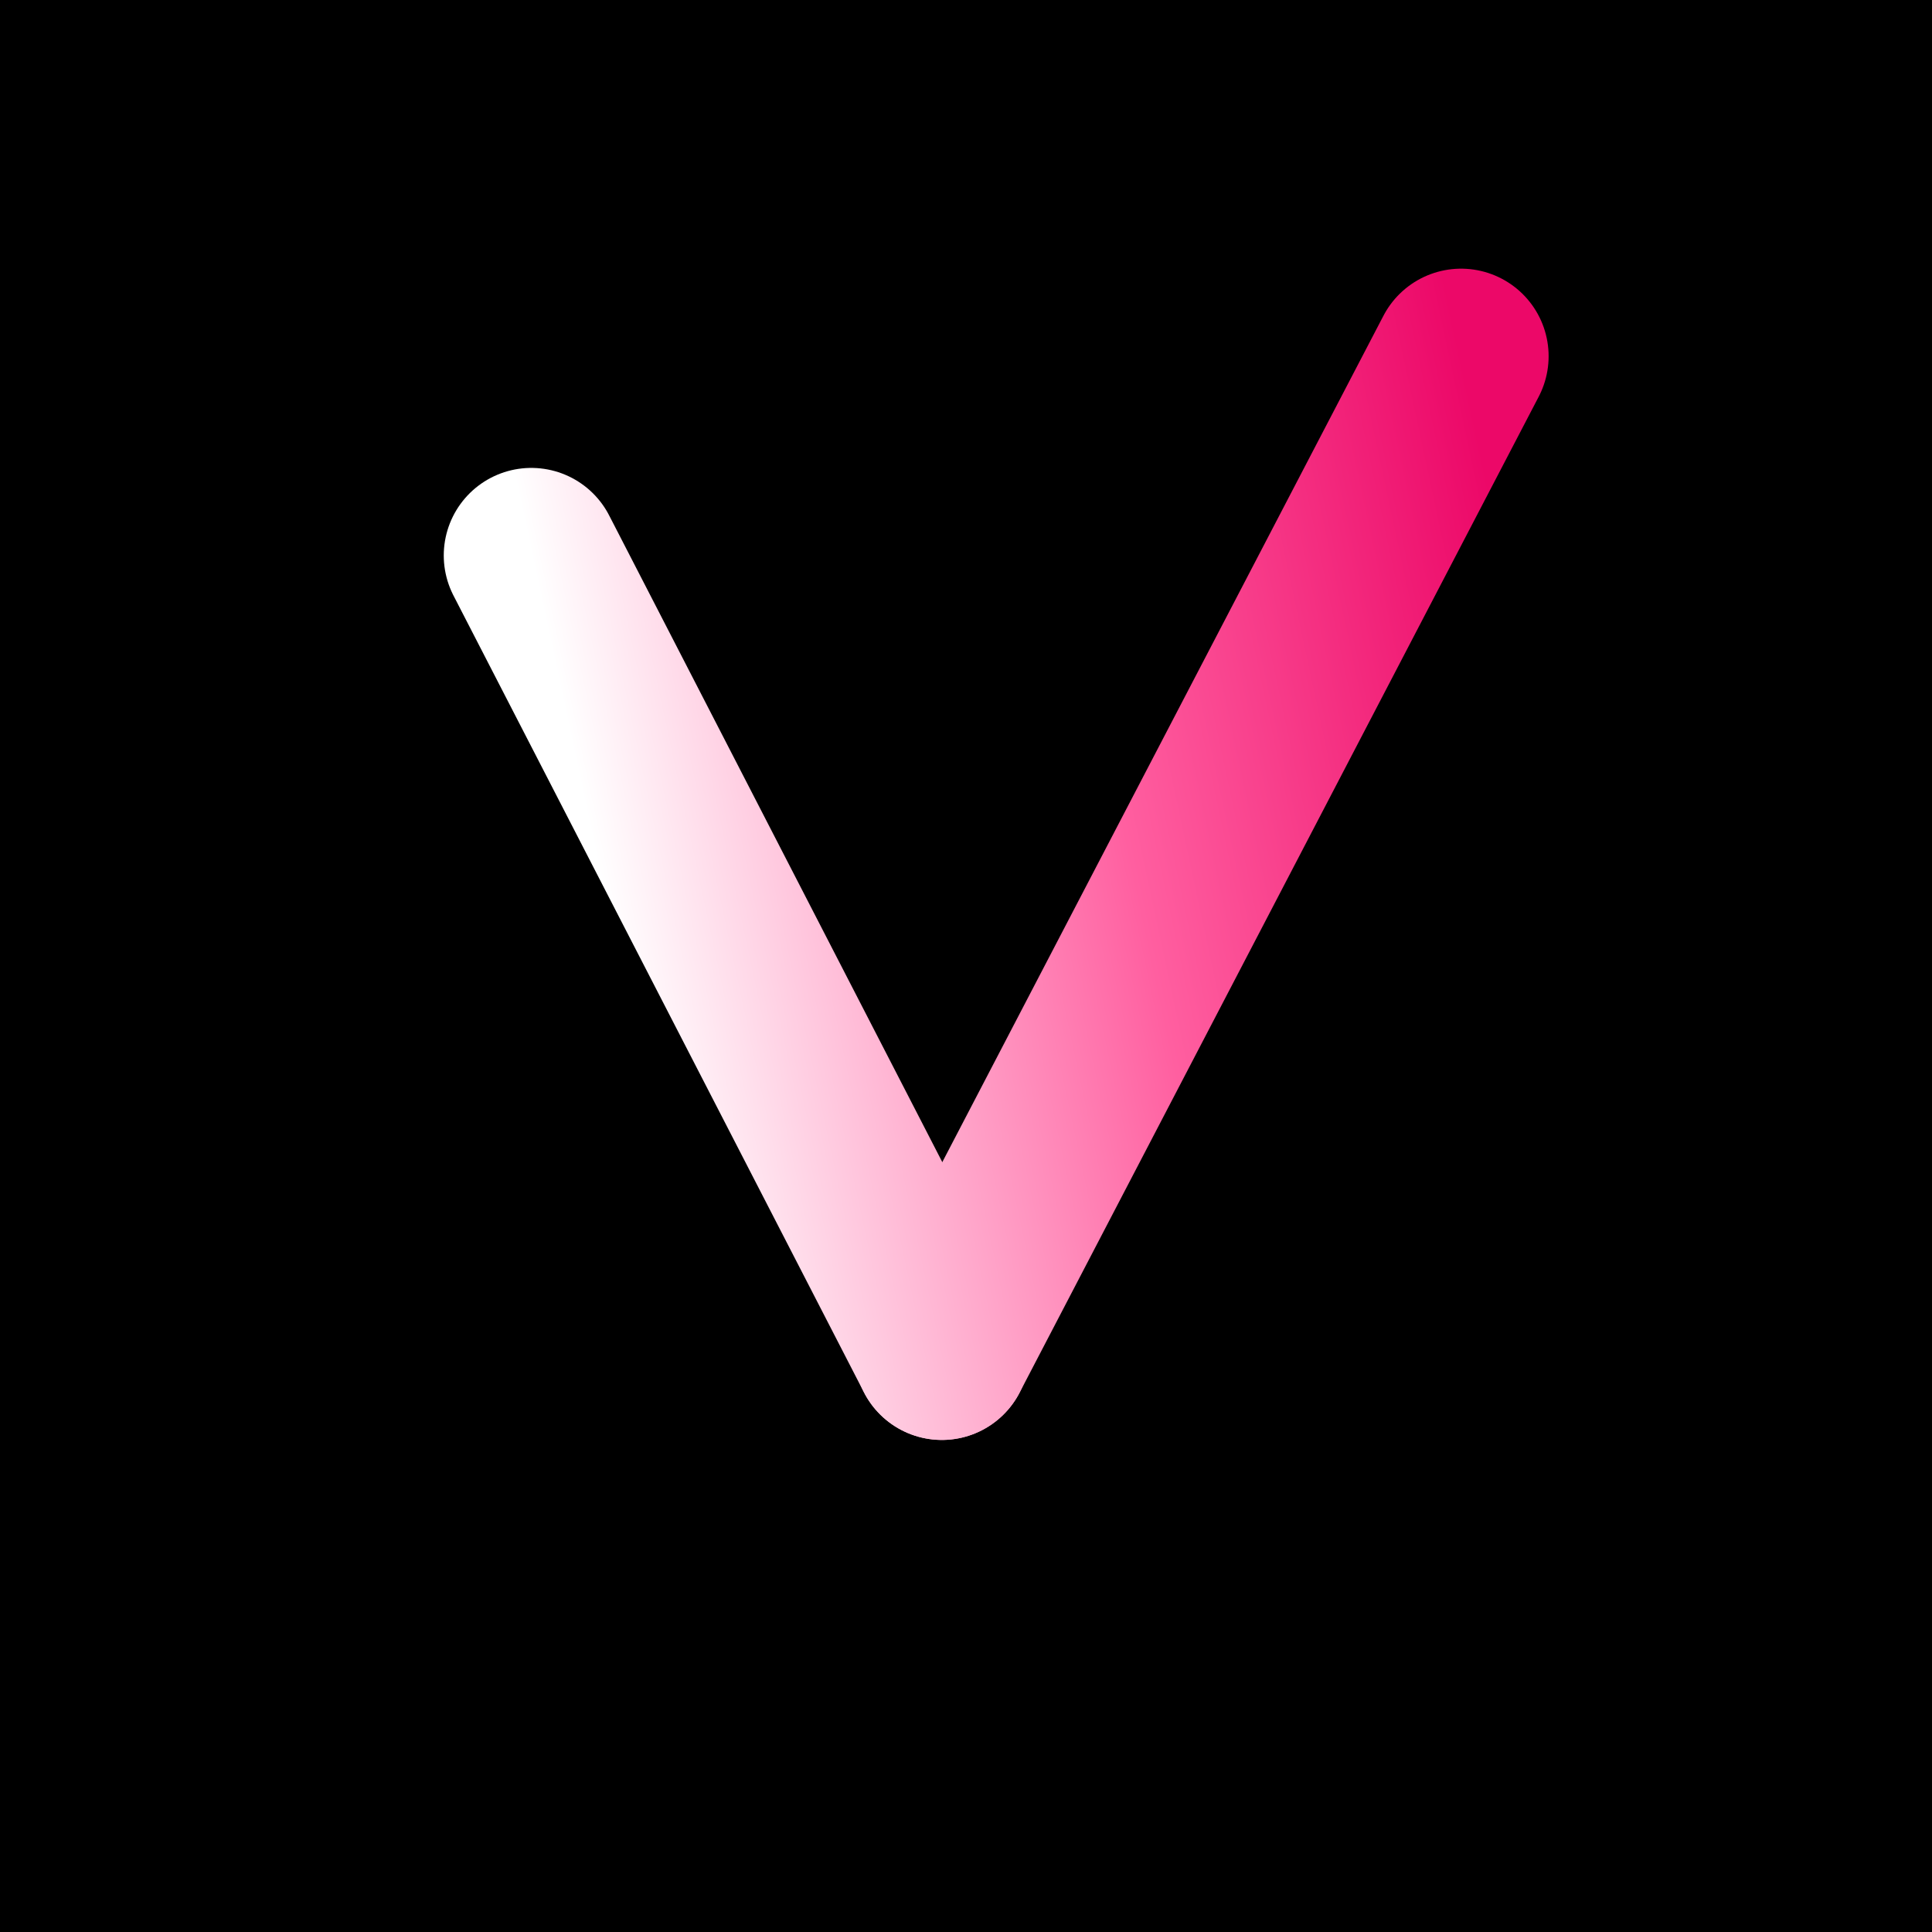
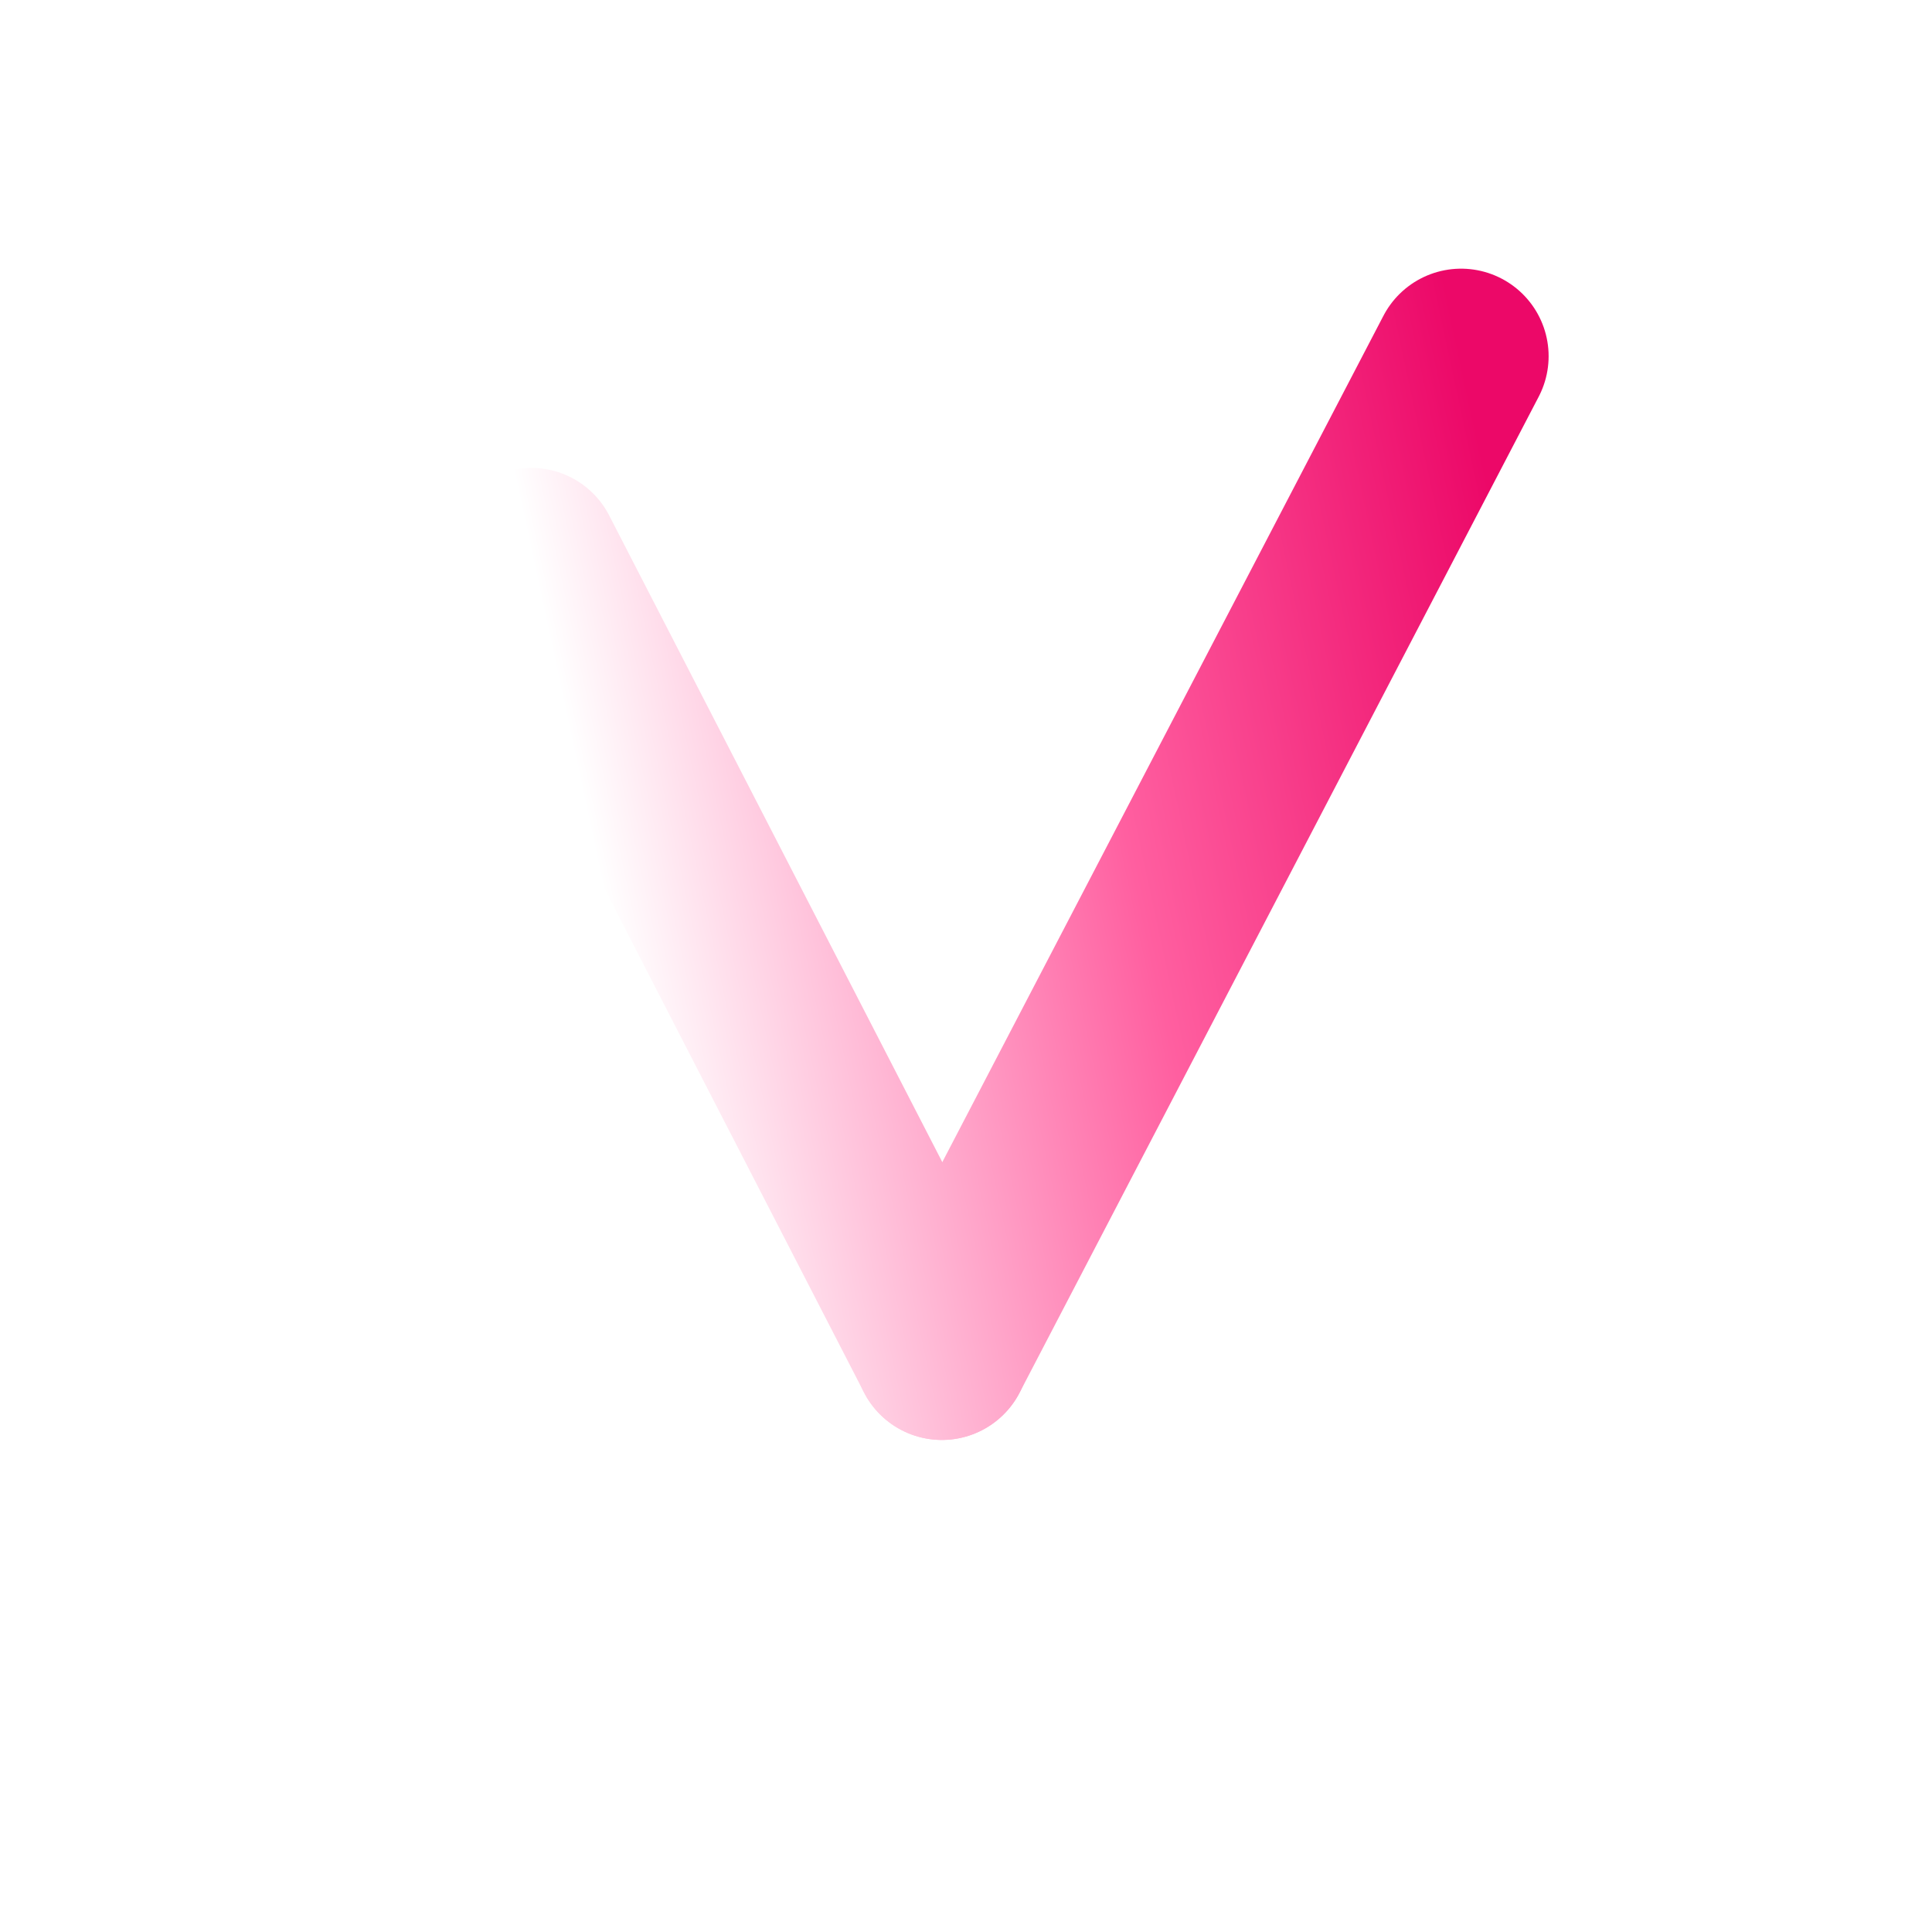
<svg xmlns="http://www.w3.org/2000/svg" viewBox="0 0 32 32">
  <defs>
    <linearGradient id="g" x1="8.8" y1="9.2" x2="24.2" y2="5.9" gradientUnits="userSpaceOnUse">
      <stop offset="0%" stop-color="#ffffff" />
      <stop offset="55%" stop-color="#ff5fa0" />
      <stop offset="100%" stop-color="#ec0868" />
    </linearGradient>
  </defs>
-   <rect width="32" height="32" fill="#000000" />
  <path d="M8.8 9.2 15.6 22.4" stroke="url(#g)" stroke-width="2.9" stroke-linecap="round" fill="none" />
  <path d="M15.6 22.4 24.2 5.9" stroke="url(#g)" stroke-width="2.9" stroke-linecap="round" fill="none" />
</svg>
